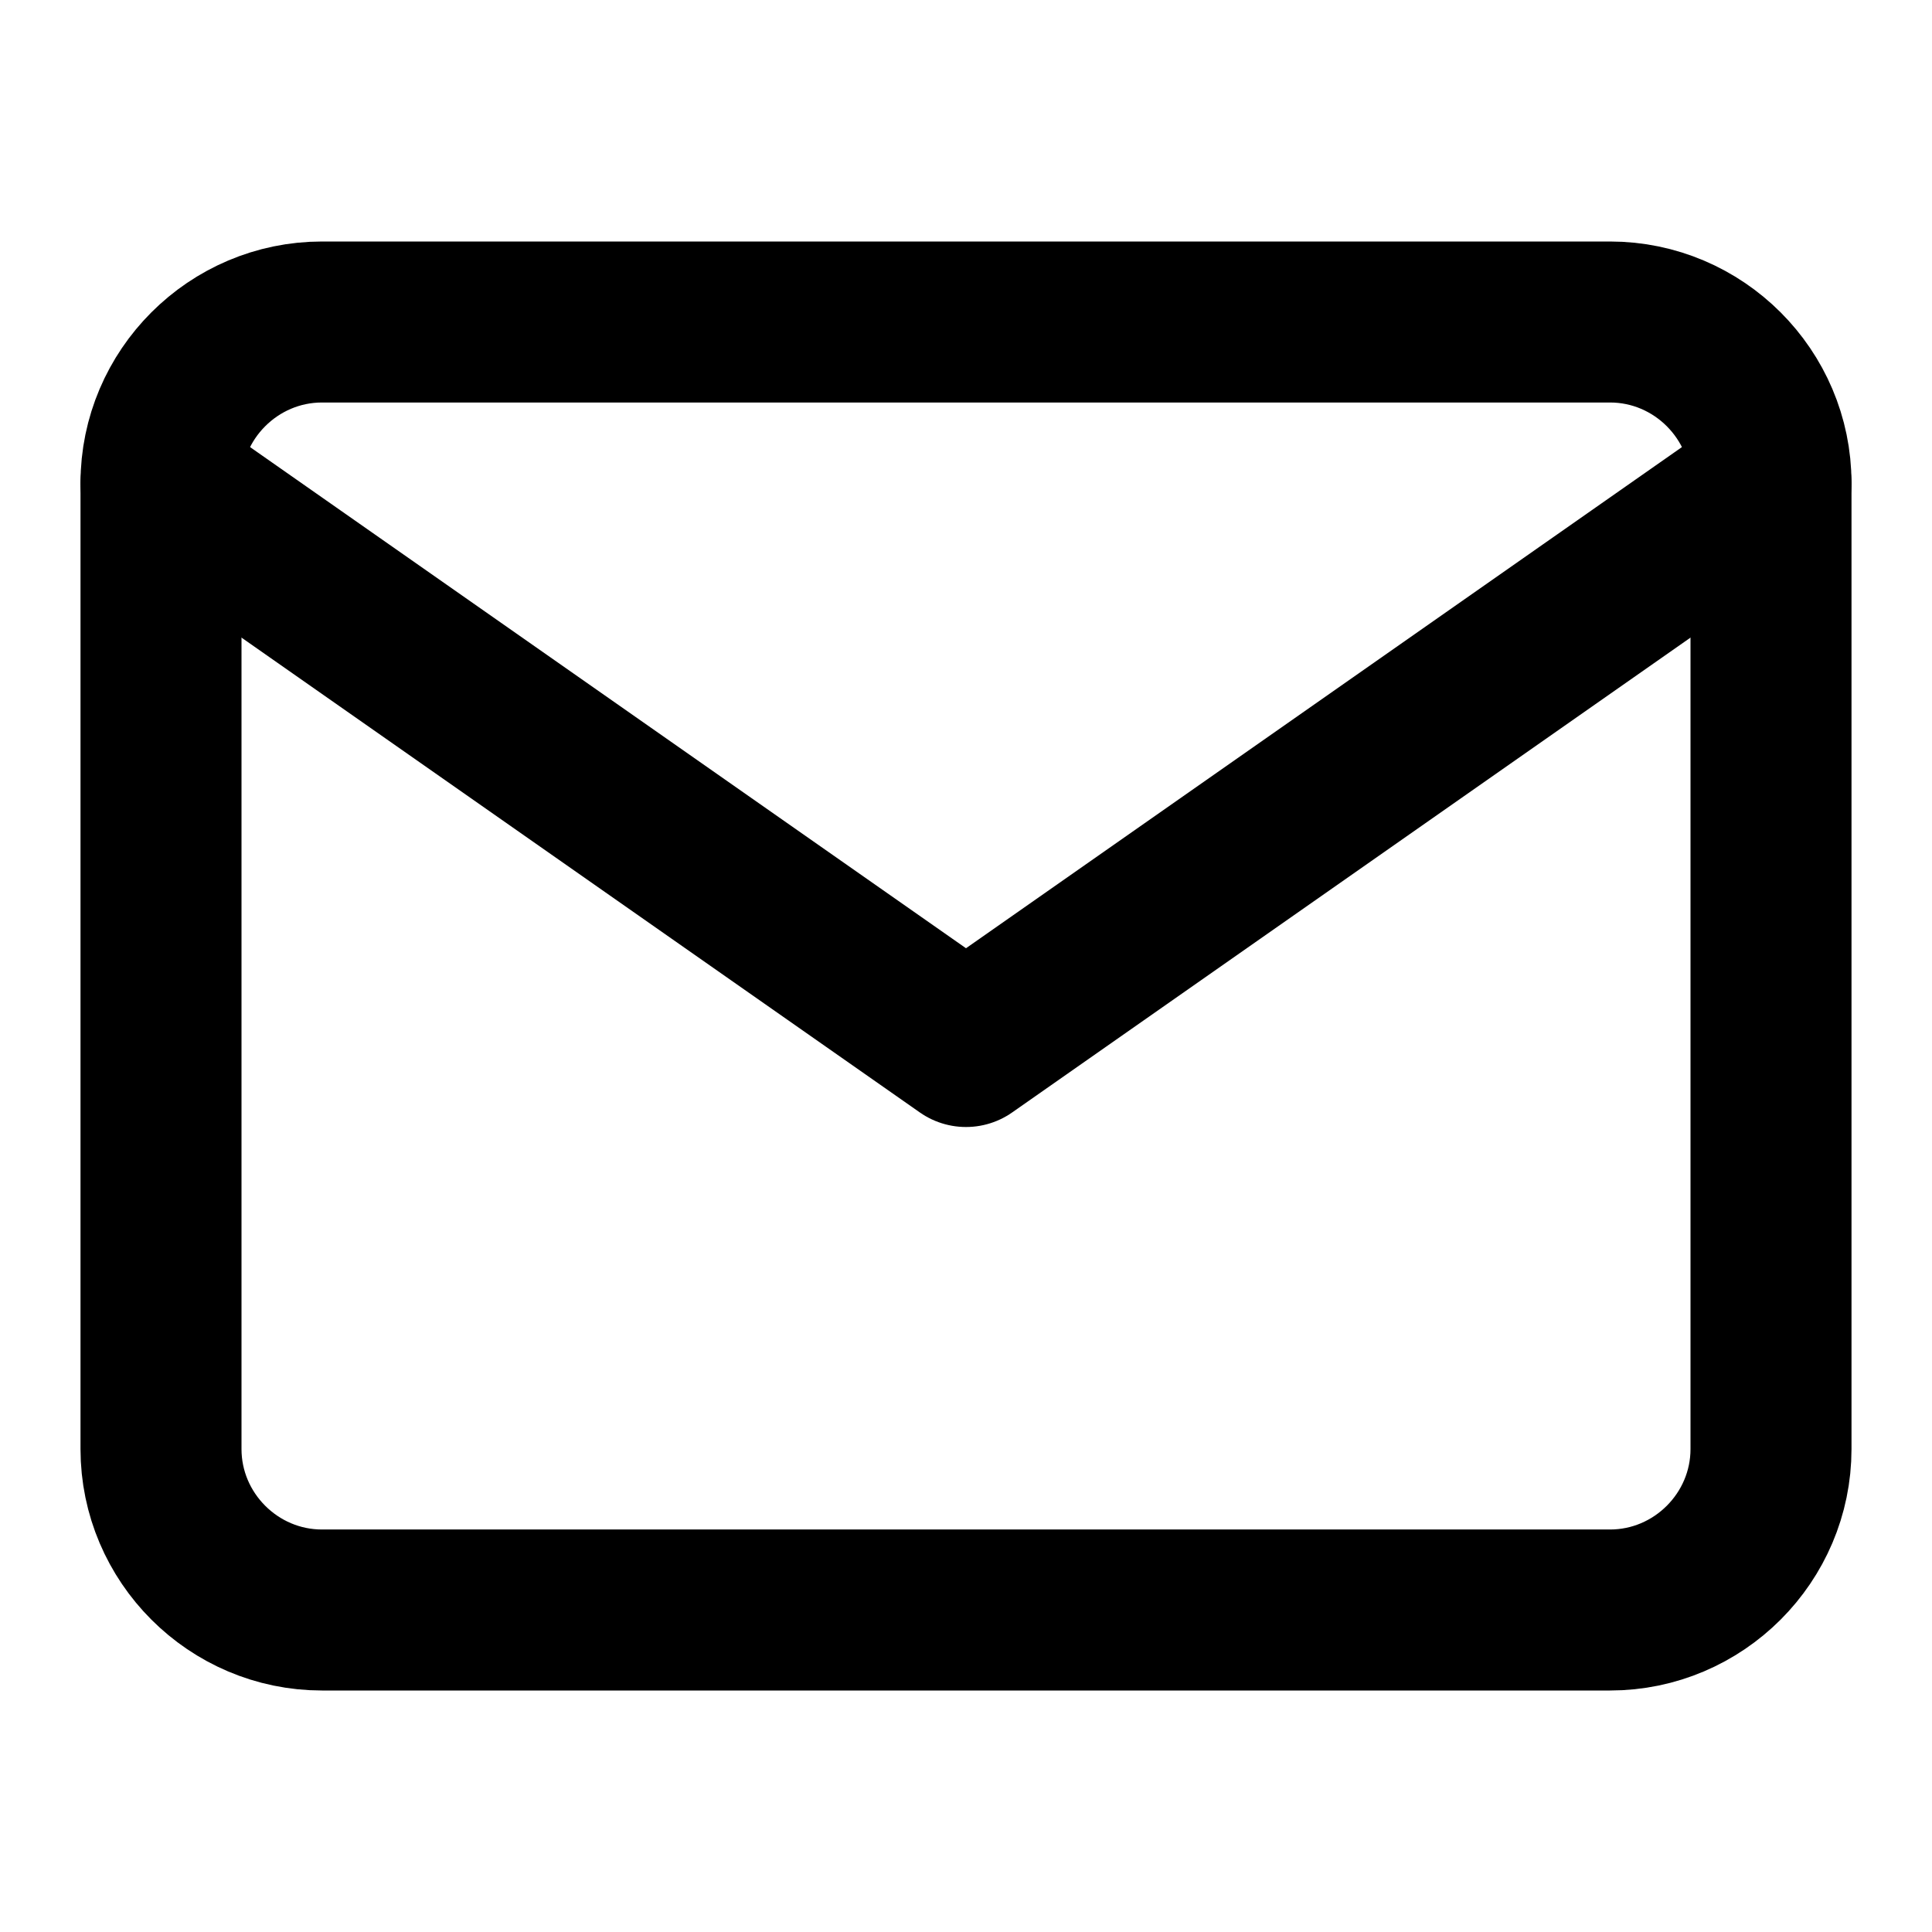
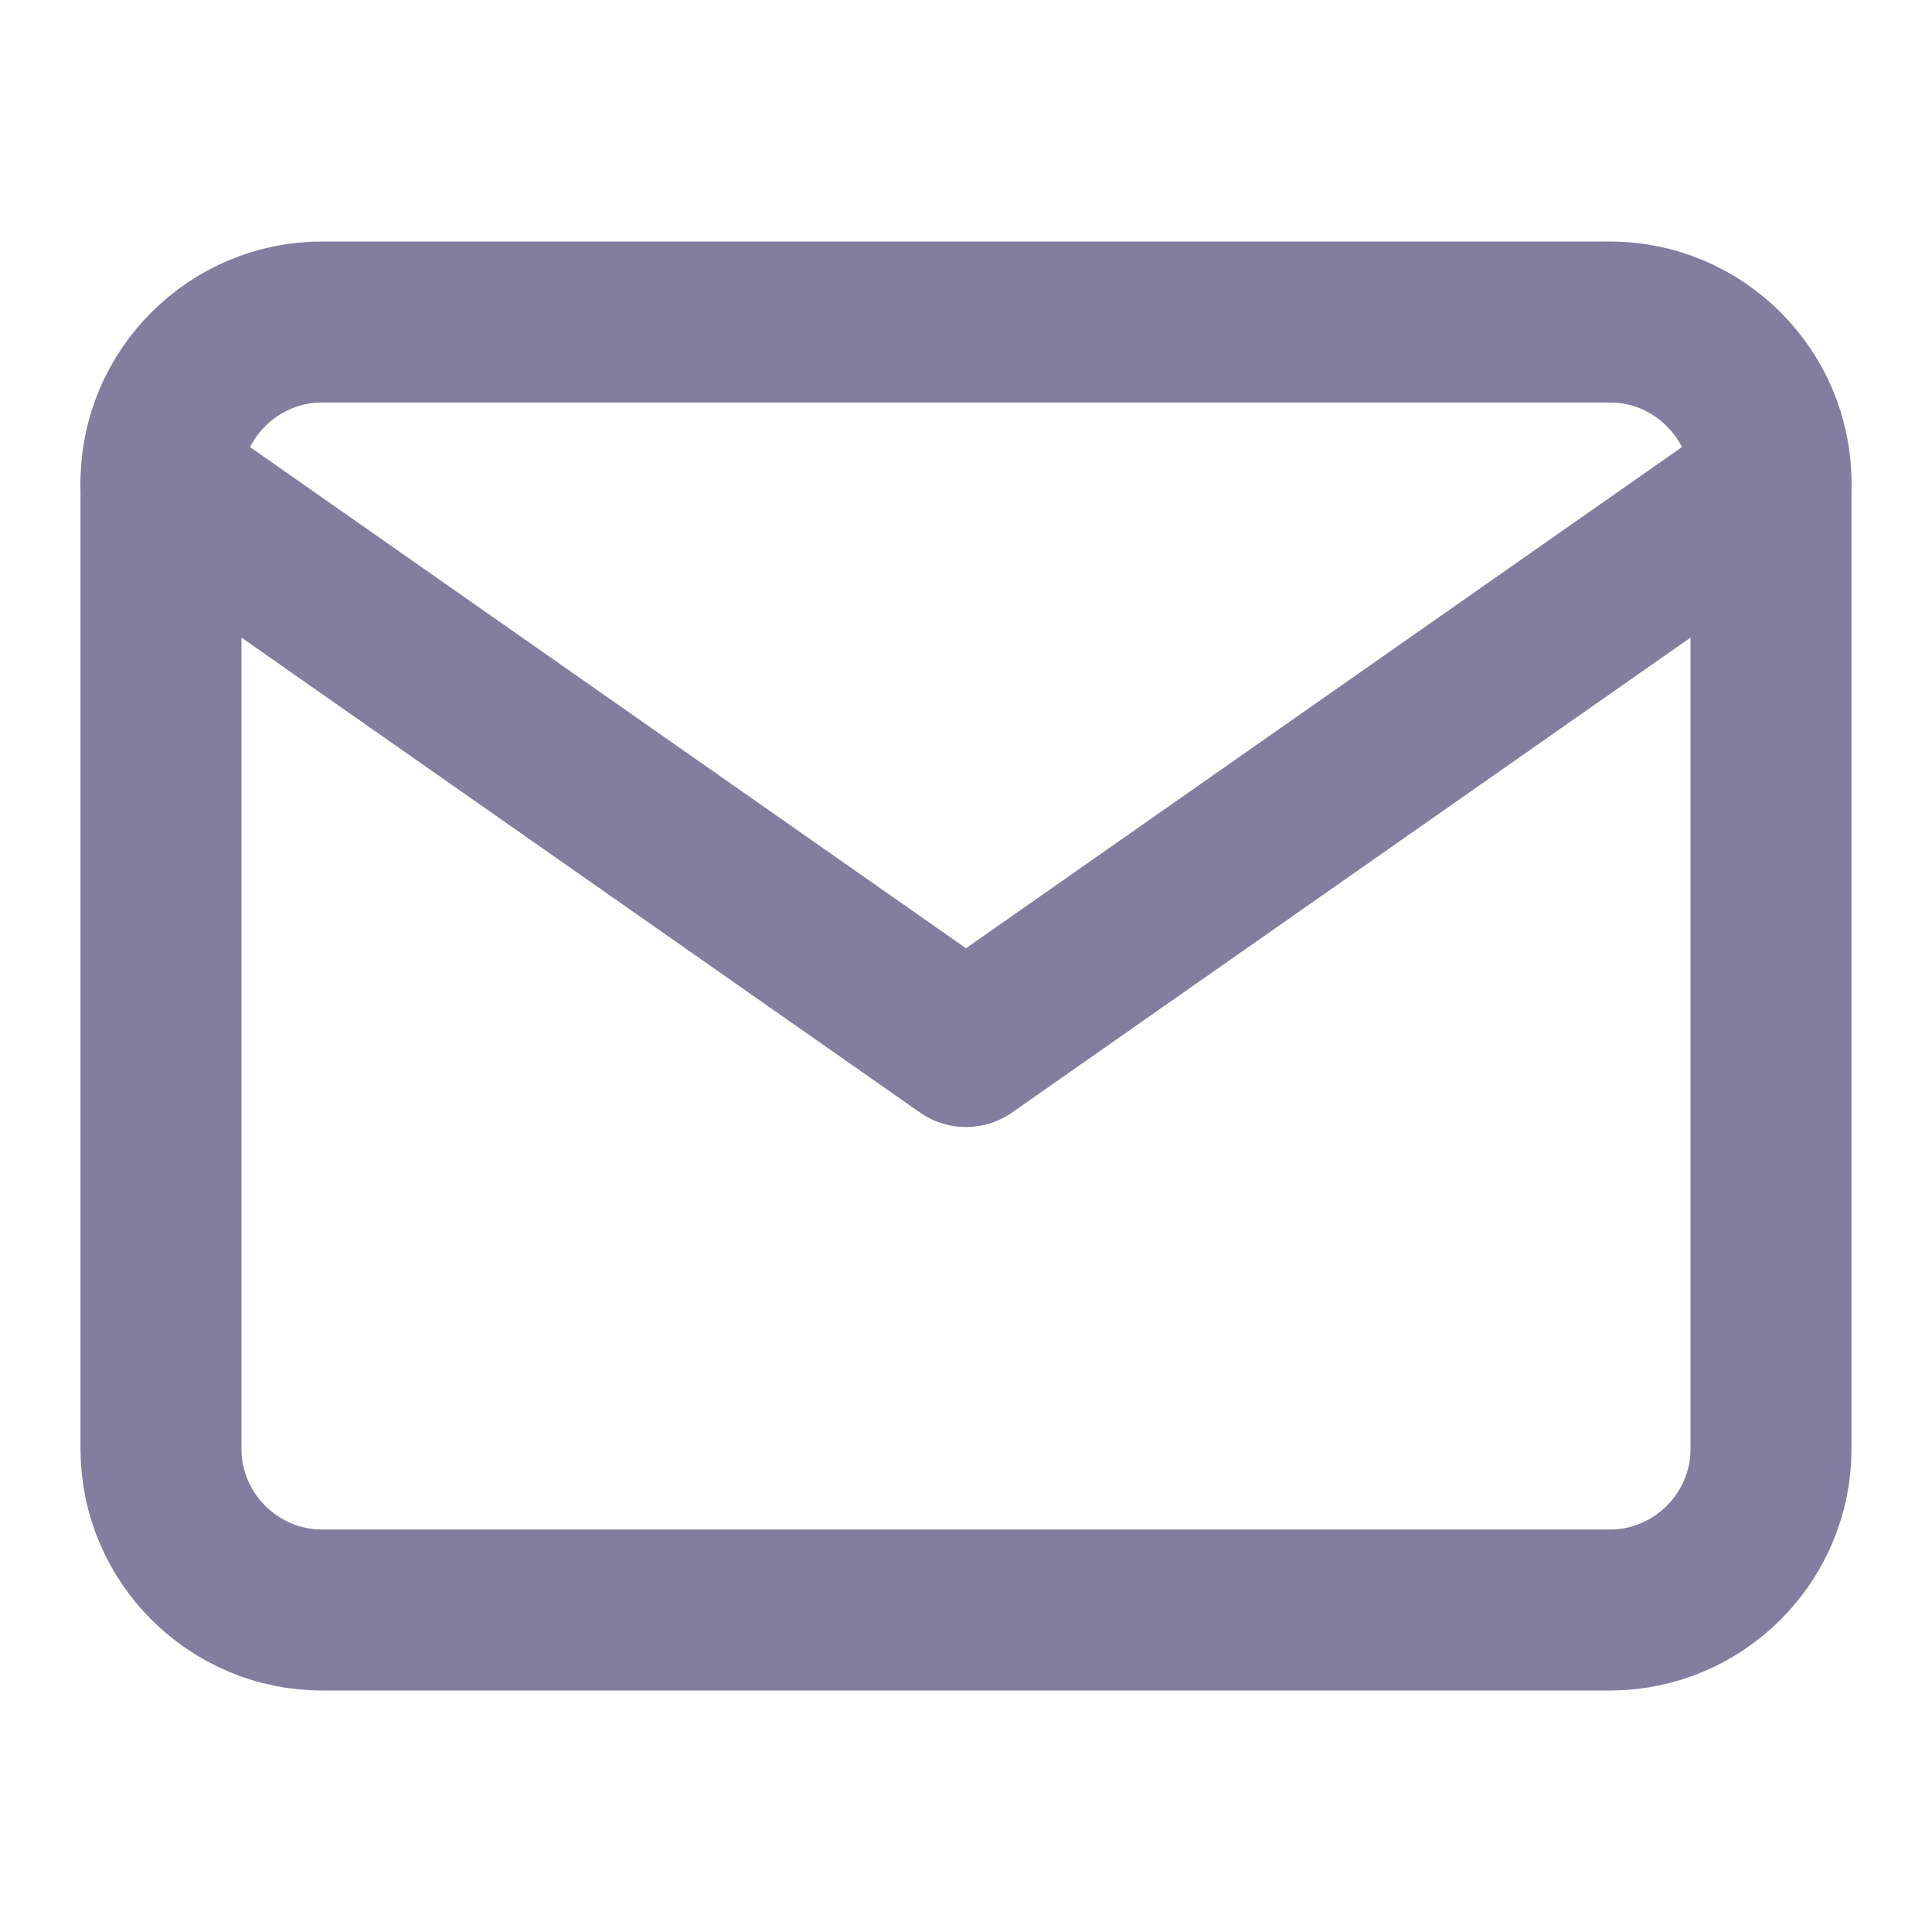
- <svg xmlns="http://www.w3.org/2000/svg" width="24" height="24" viewBox="0 0 24 24" fill="none" stroke="currentColor" stroke-width="2" stroke-linecap="round" stroke-linejoin="round" class="feather feather-mail">
+ <svg xmlns="http://www.w3.org/2000/svg" width="24" height="24" viewBox="0 0 24 24" fill="none" stroke="hsla(249, 15%, 56%, 1)" stroke-width="2" stroke-linecap="round" stroke-linejoin="round" class="feather feather-mail">
  <path d="M4 4h16c1.1 0 2 .9 2 2v12c0 1.1-.9 2-2 2H4c-1.1 0-2-.9-2-2V6c0-1.1.9-2 2-2z" />
  <polyline points="22,6 12,13 2,6" />
</svg>
